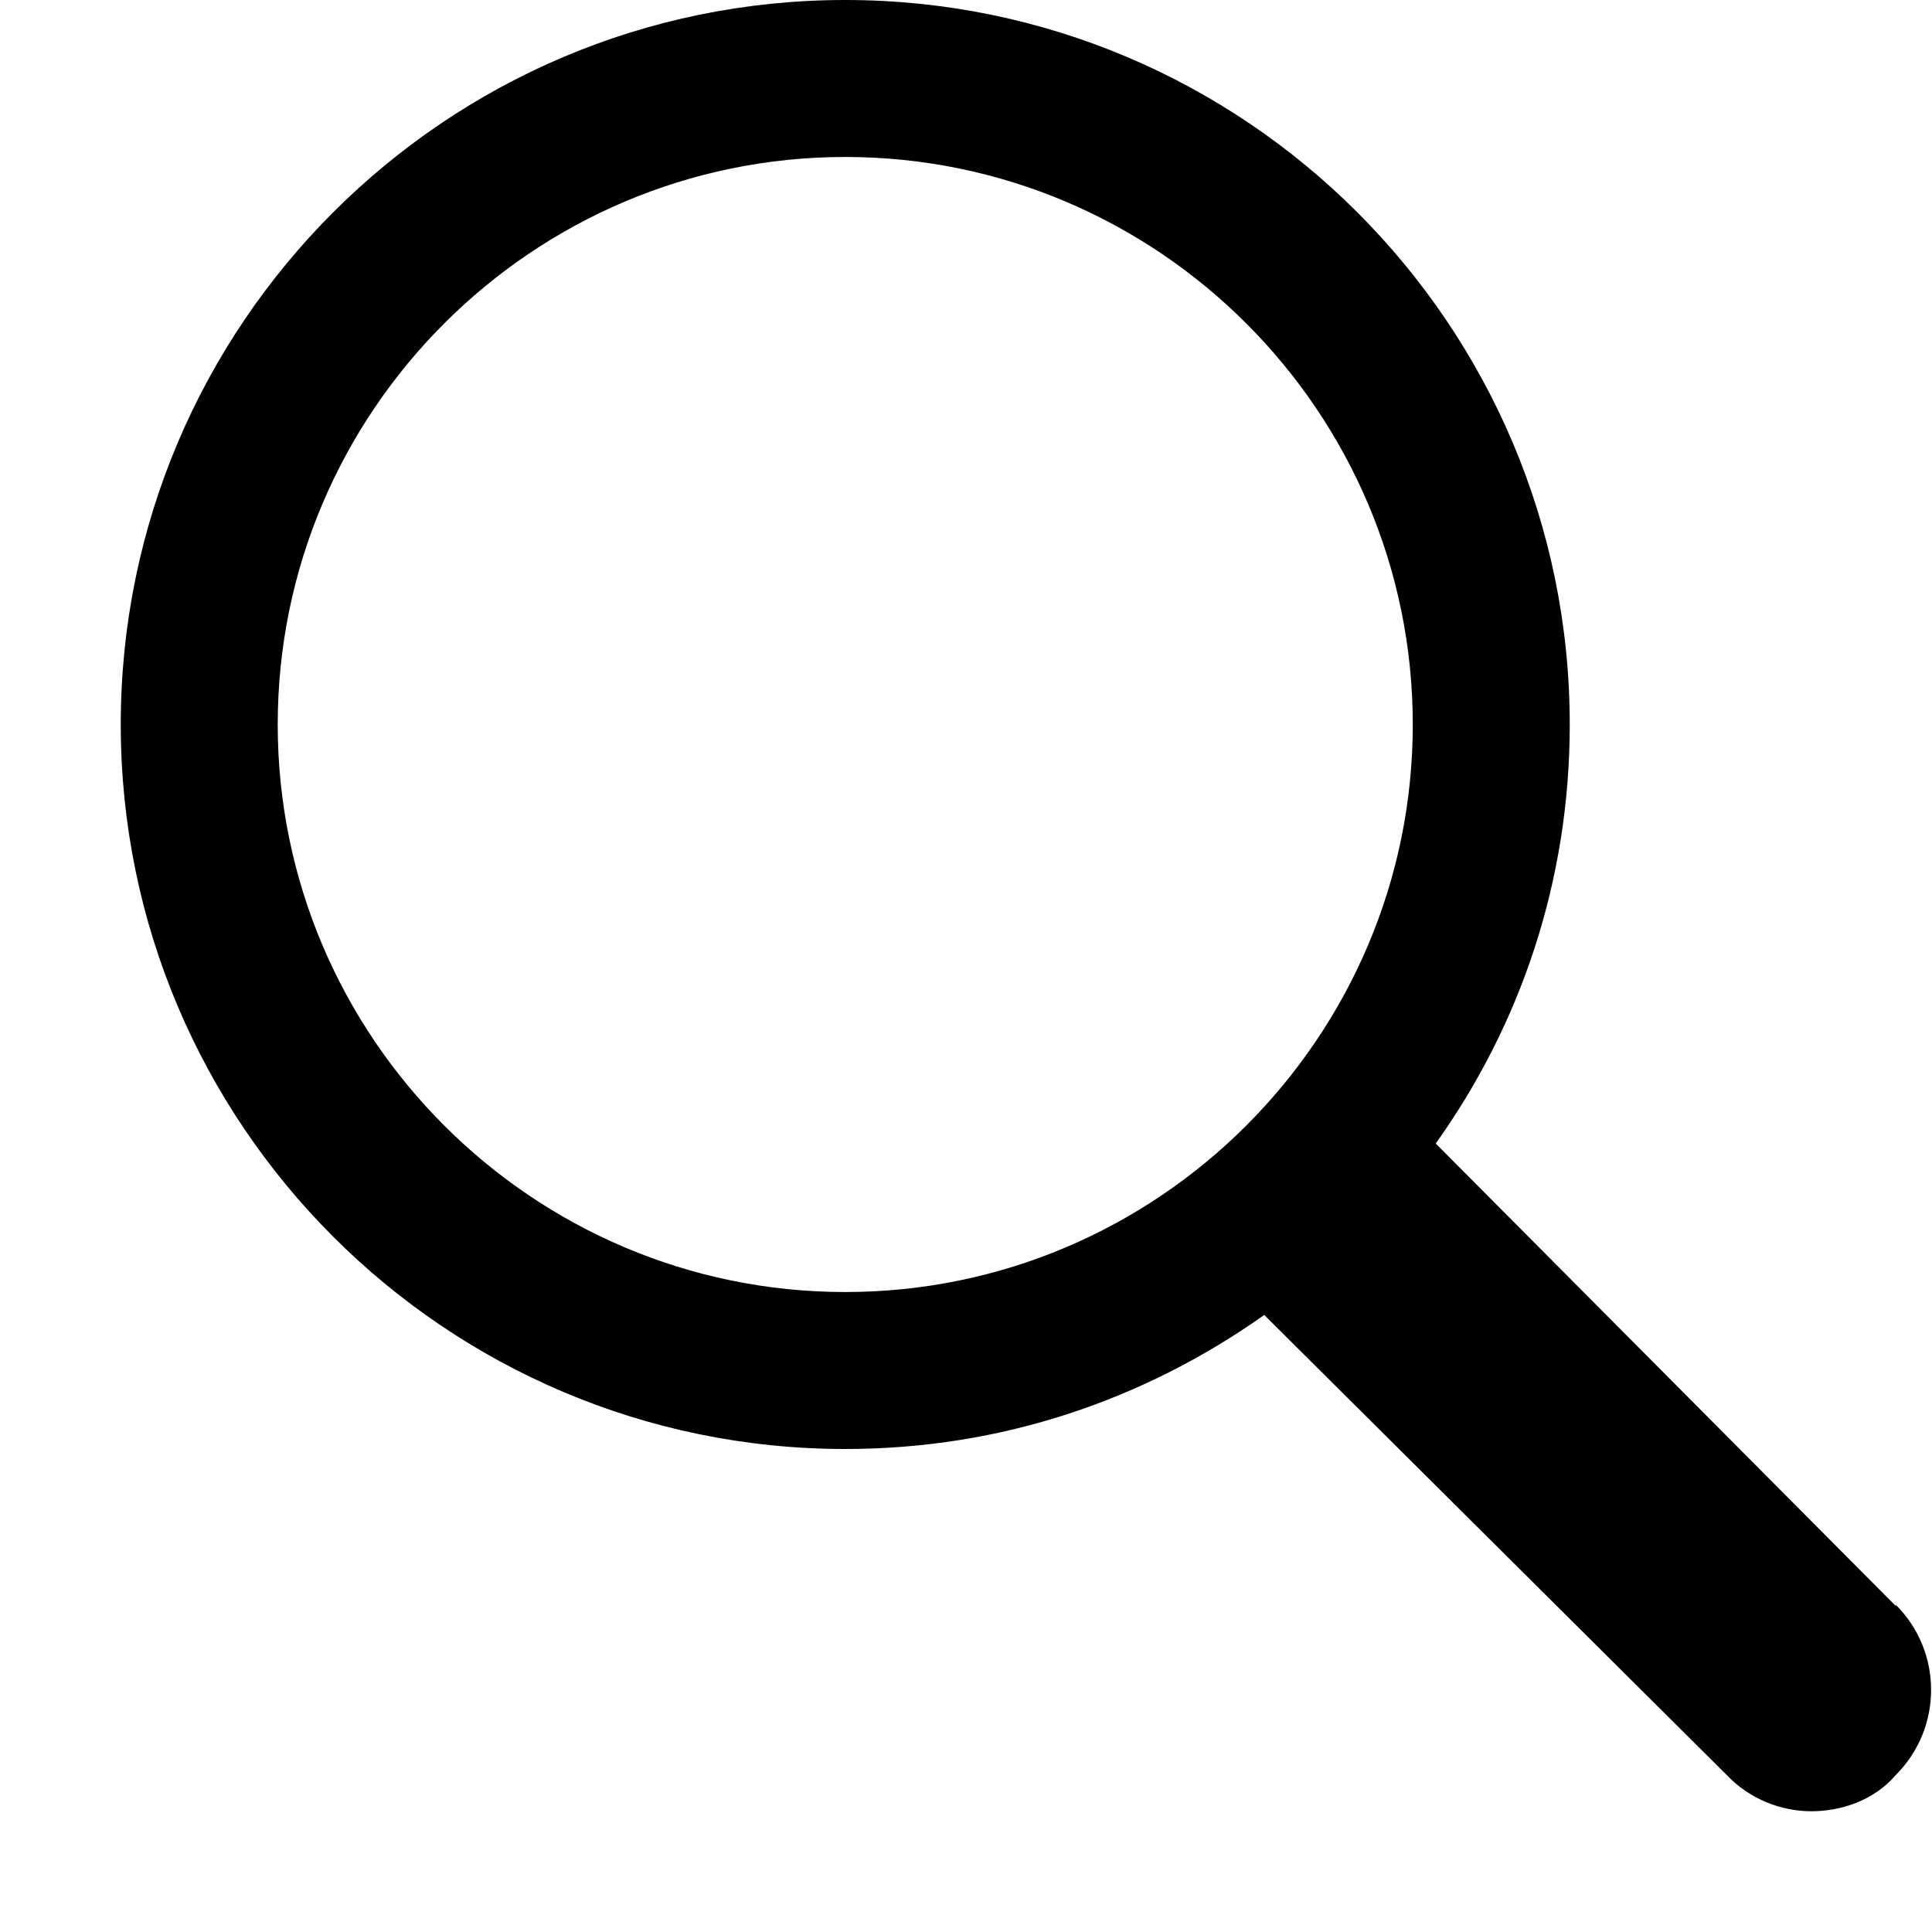
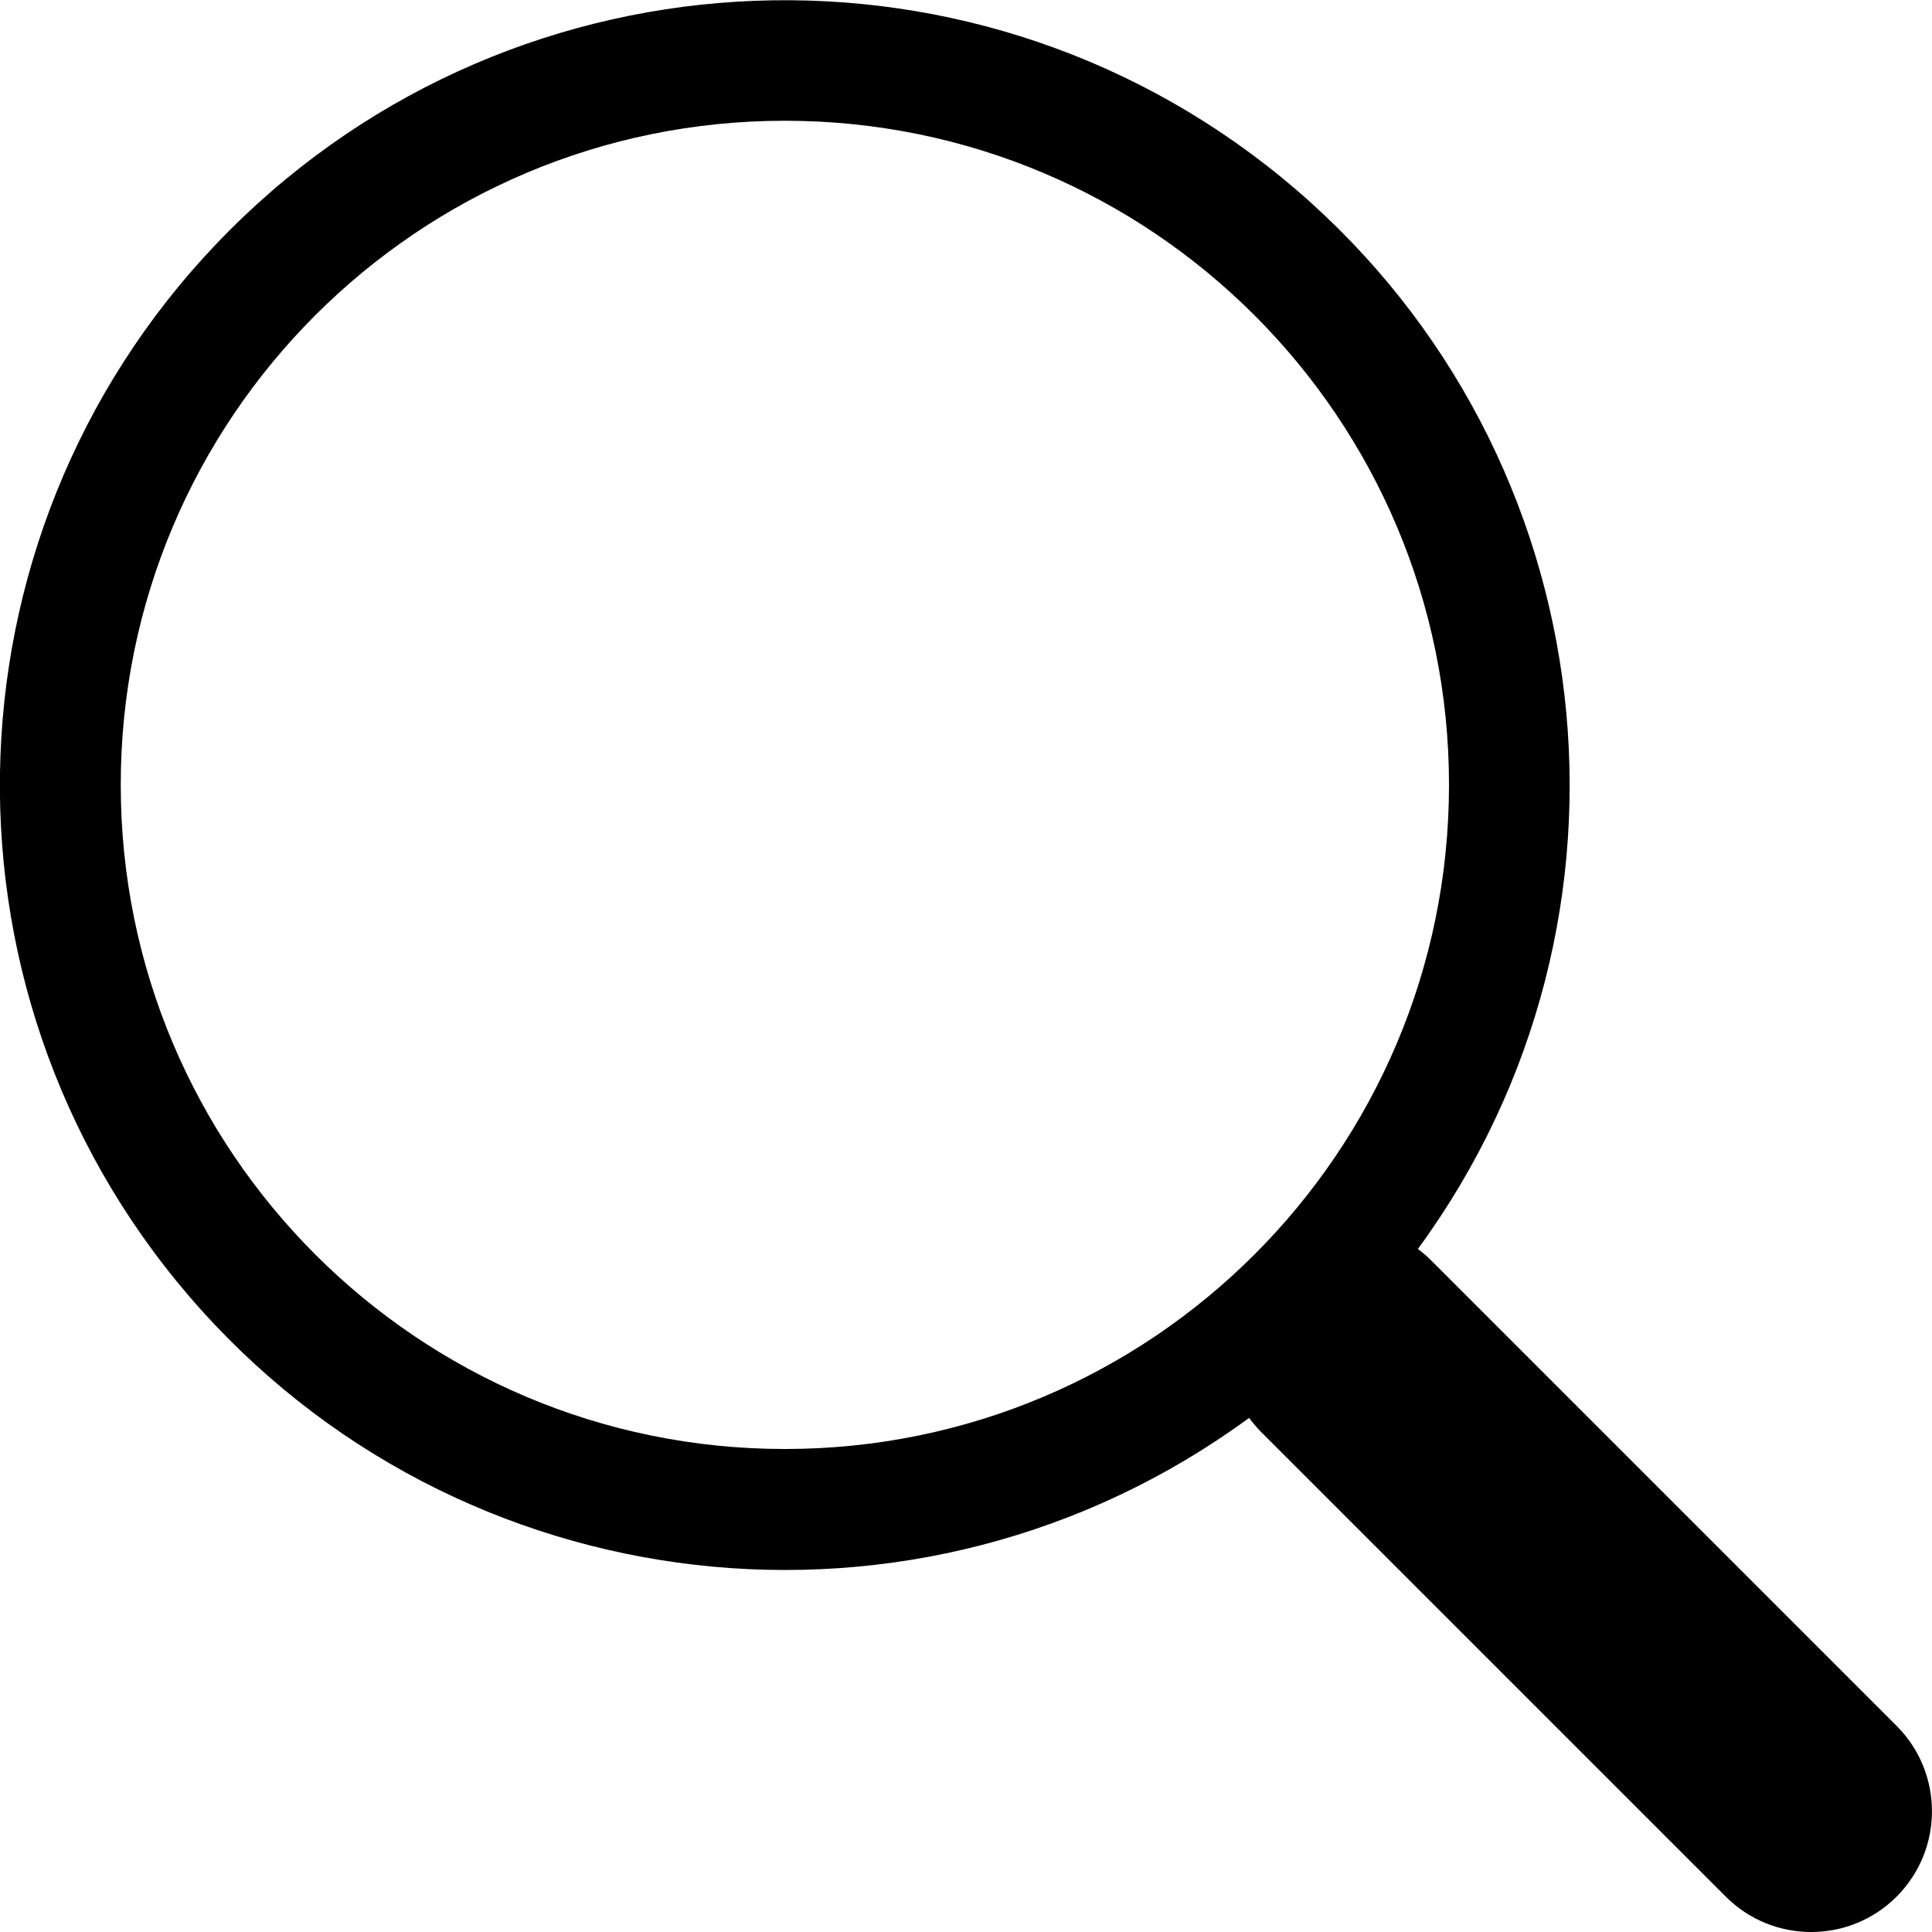
- <svg xmlns="http://www.w3.org/2000/svg" width="16px" height="16px" viewBox="0 0 16 16" version="1.1">
-   <defs />
-   <g id="Octicons" stroke="none" stroke-width="1" fill="none" fill-rule="evenodd">
-     <g id="search" fill="#000000">
-       <path d="M15.7,13.3 L11.89,9.47 C12.59,8.49 13,7.3 13,6 C13,2.69 10.31,0 7,0 C3.69,0 1,2.69 1,6 C1,9.31 3.69,12 7,12 C8.3,12 9.48,11.59 10.47,10.89 L14.3,14.7 C14.49,14.9 14.75,15 15,15 C15.25,15 15.52,14.91 15.7,14.7 C16.09,14.31 16.09,13.68 15.7,13.29 L15.7,13.3 Z M7,10.7 C4.41,10.7 2.3,8.59 2.3,6 C2.3,3.41 4.41,1.3 7,1.3 C9.59,1.3 11.7,3.41 11.7,6 C11.7,8.59 9.59,10.7 7,10.7 L7,10.7 Z" id="Shape" />
-     </g>
-   </g>
+ <svg xmlns="http://www.w3.org/2000/svg" width="16" height="16" fill="currentColor" class="bi bi-search" viewBox="0 0 16 16">
+   <path d="M11.742 10.344a6.5 6.5 0 1 0-1.397 1.398h-.001c.03.04.062.078.098.115l3.85 3.85a1 1 0 0 0 1.415-1.414l-3.85-3.85a1.007 1.007 0 0 0-.115-.1zM12 6.5a5.5 5.5 0 1 1-11 0 5.5 5.5 0 0 1 11 0z" />
</svg>
